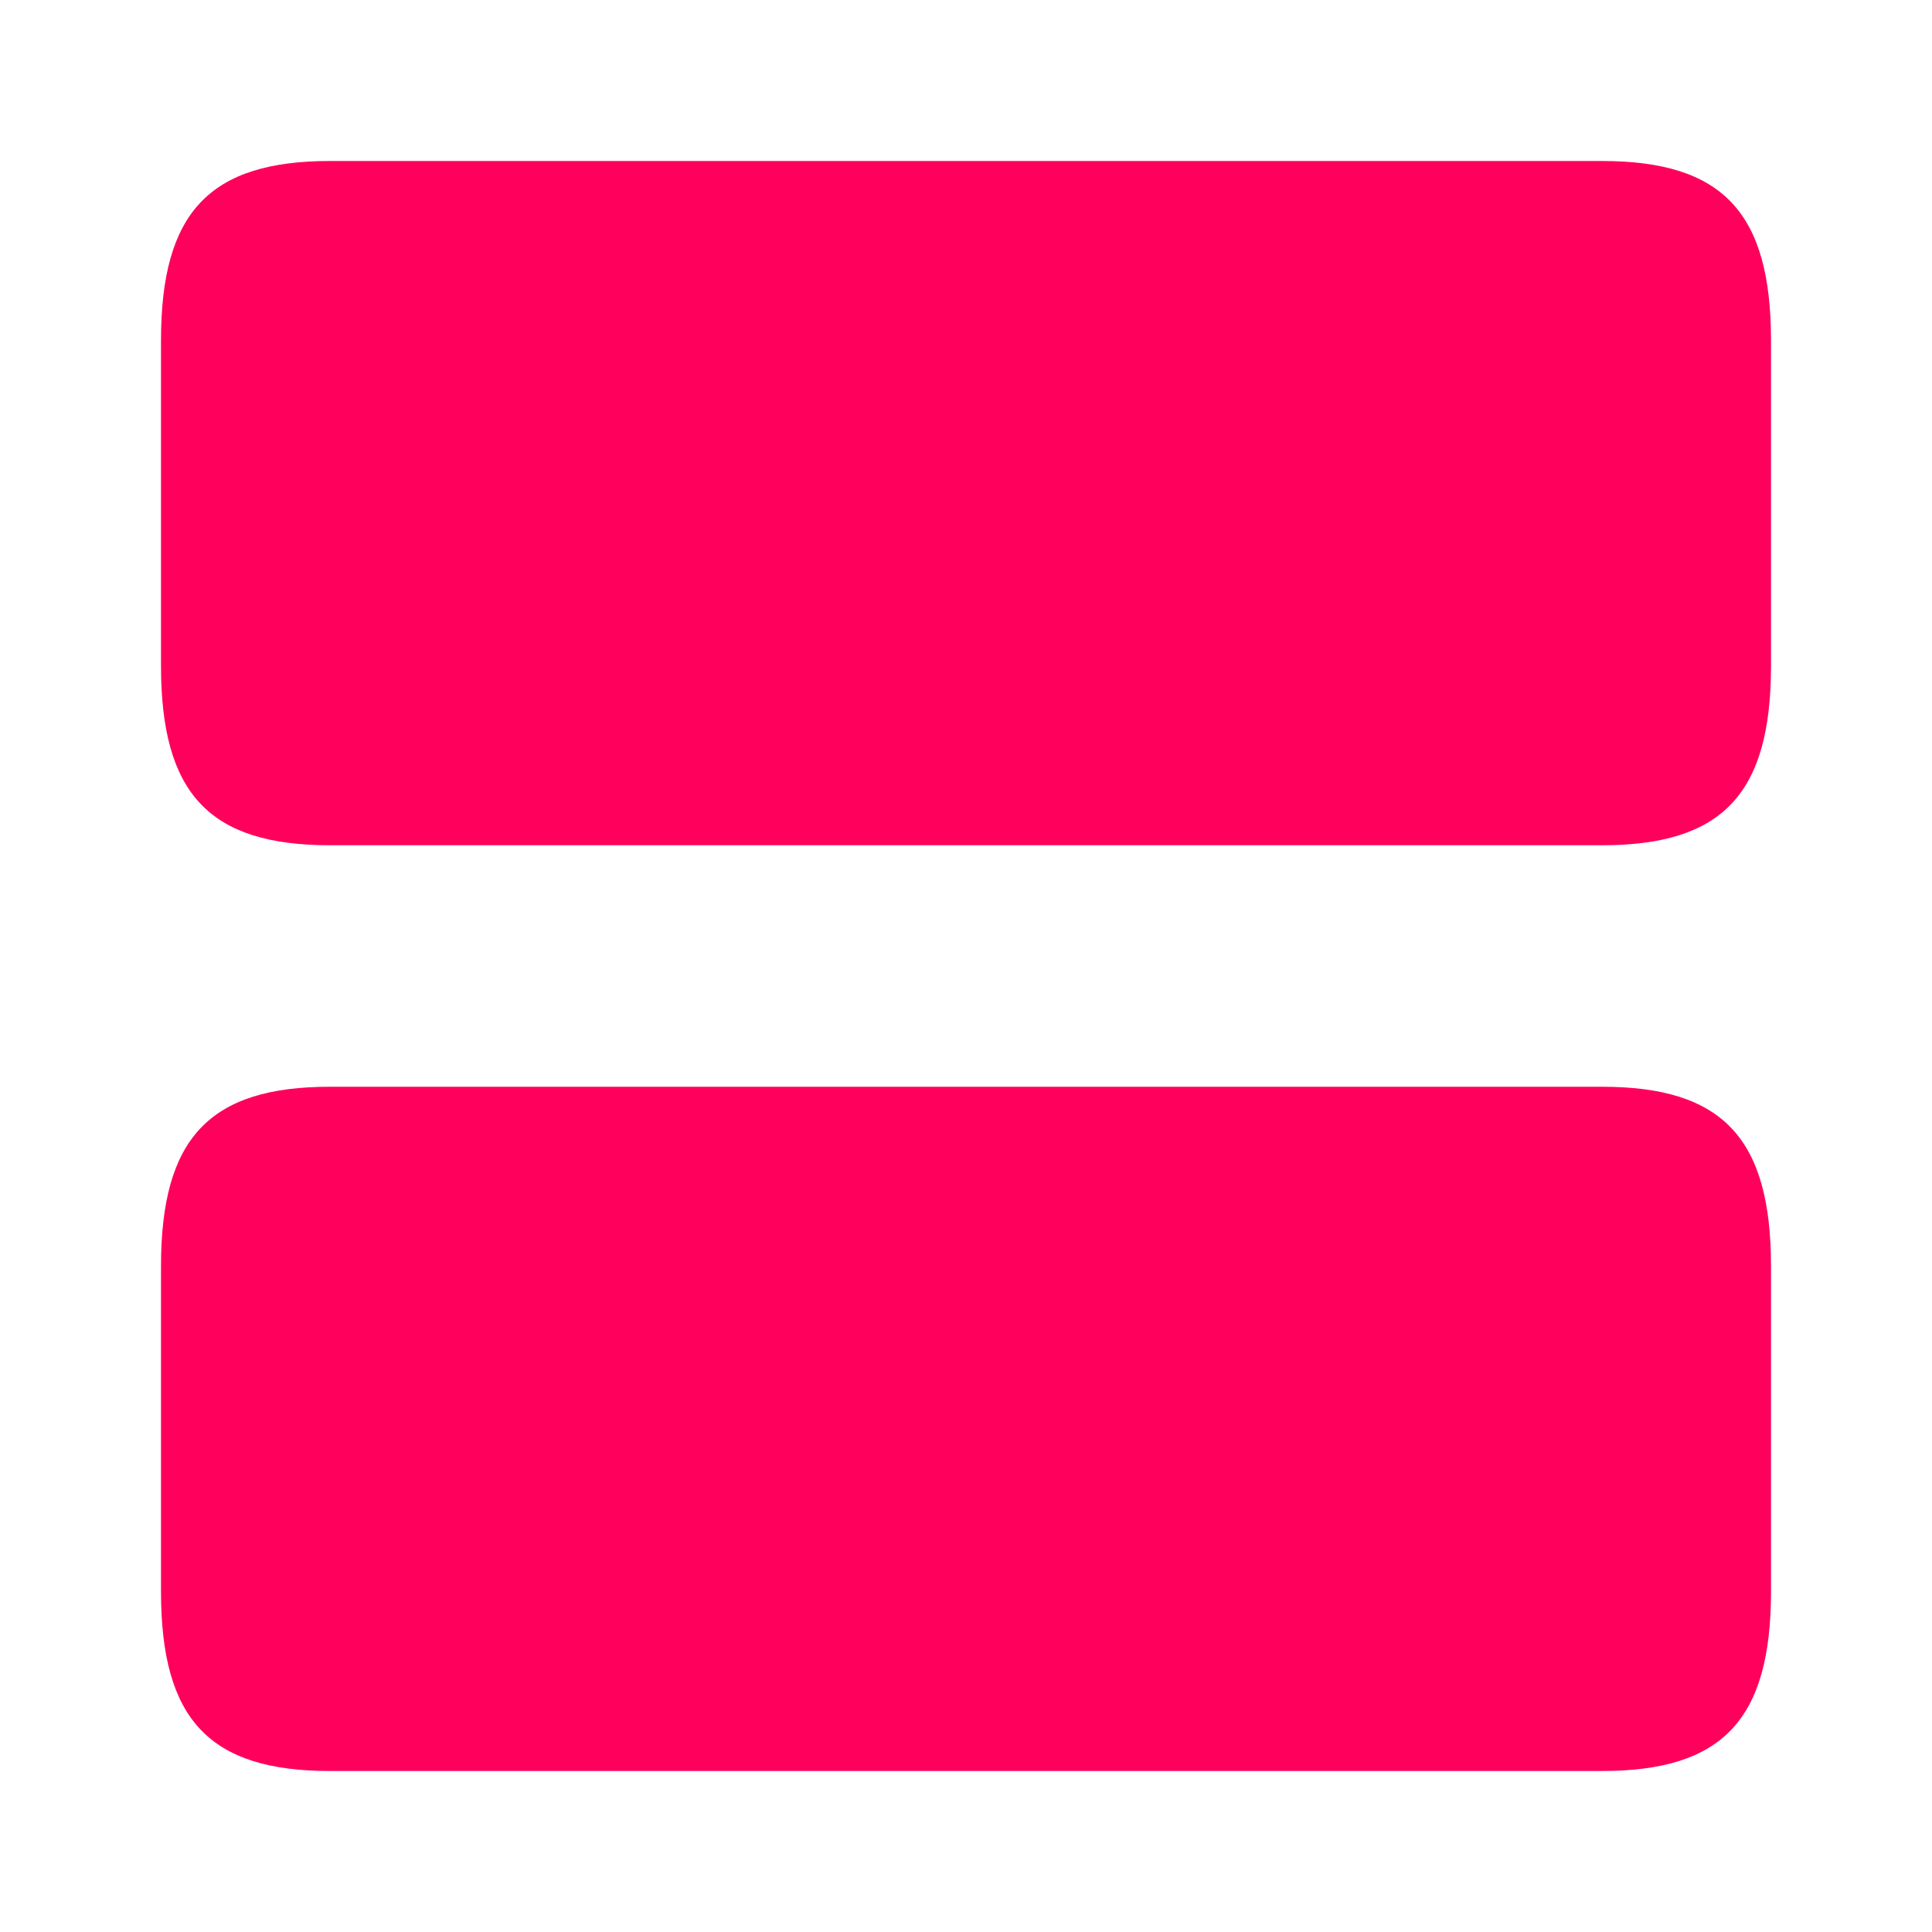
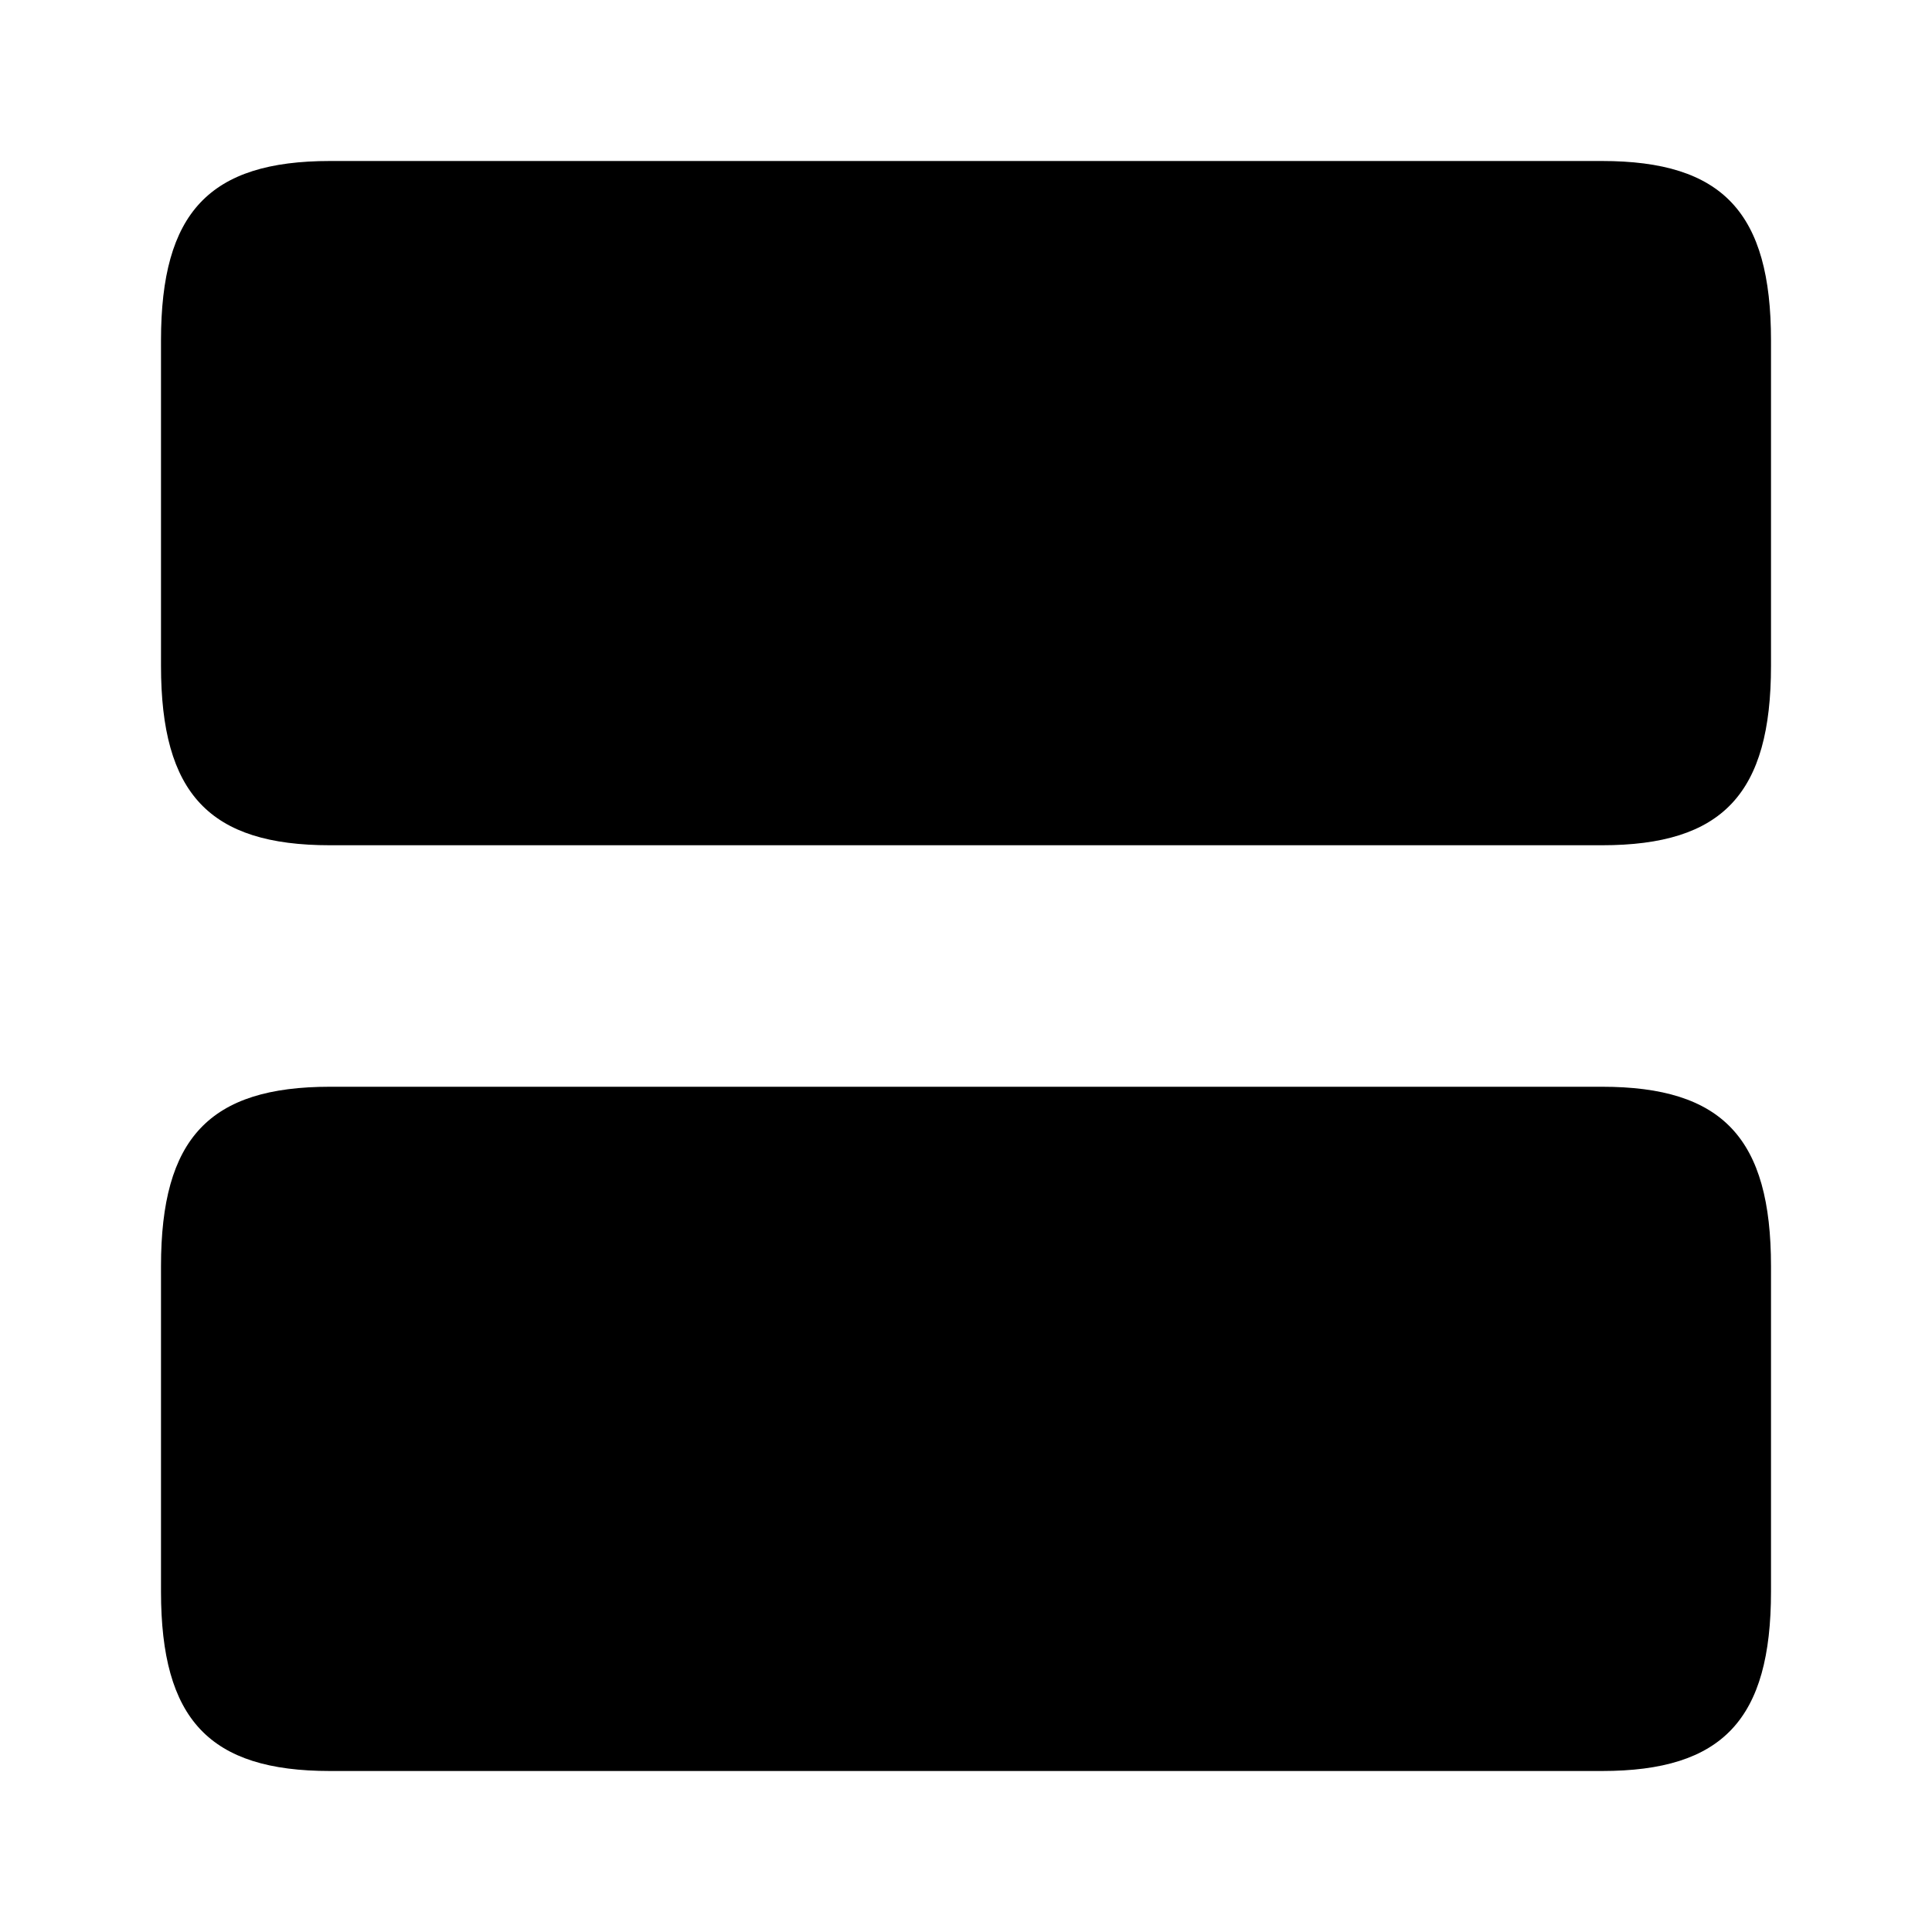
<svg xmlns="http://www.w3.org/2000/svg" width="24" height="24" viewBox="0 0 24 24" fill="none">
-   <path d="M19.9 13.5H4.1C2.6 13.5 2 14.14 2 15.73V19.77C2 21.36 2.6 22 4.1 22H19.9C21.4 22 22 21.36 22 19.77V15.73C22 14.14 21.4 13.5 19.9 13.5Z" fill="#FF005C" />
-   <path d="M19.9 2H4.1C2.6 2 2 2.64 2 4.23V8.27C2 9.86 2.6 10.5 4.1 10.5H19.9C21.4 10.5 22 9.86 22 8.27V4.23C22 2.64 21.4 2 19.9 2Z" fill="#FF005C" />
+   <path d="M19.9 13.5H4.1C2.6 13.5 2 14.14 2 15.73V19.77C2 21.36 2.6 22 4.1 22H19.9C21.4 22 22 21.36 22 19.77V15.73C22 14.14 21.4 13.5 19.9 13.5Z" fill="currentColor" />
+   <path d="M19.9 2H4.1C2.6 2 2 2.64 2 4.23V8.27C2 9.86 2.6 10.5 4.1 10.5H19.9C21.4 10.5 22 9.86 22 8.27V4.23C22 2.64 21.4 2 19.9 2Z" fill="currentColor" />
</svg>
